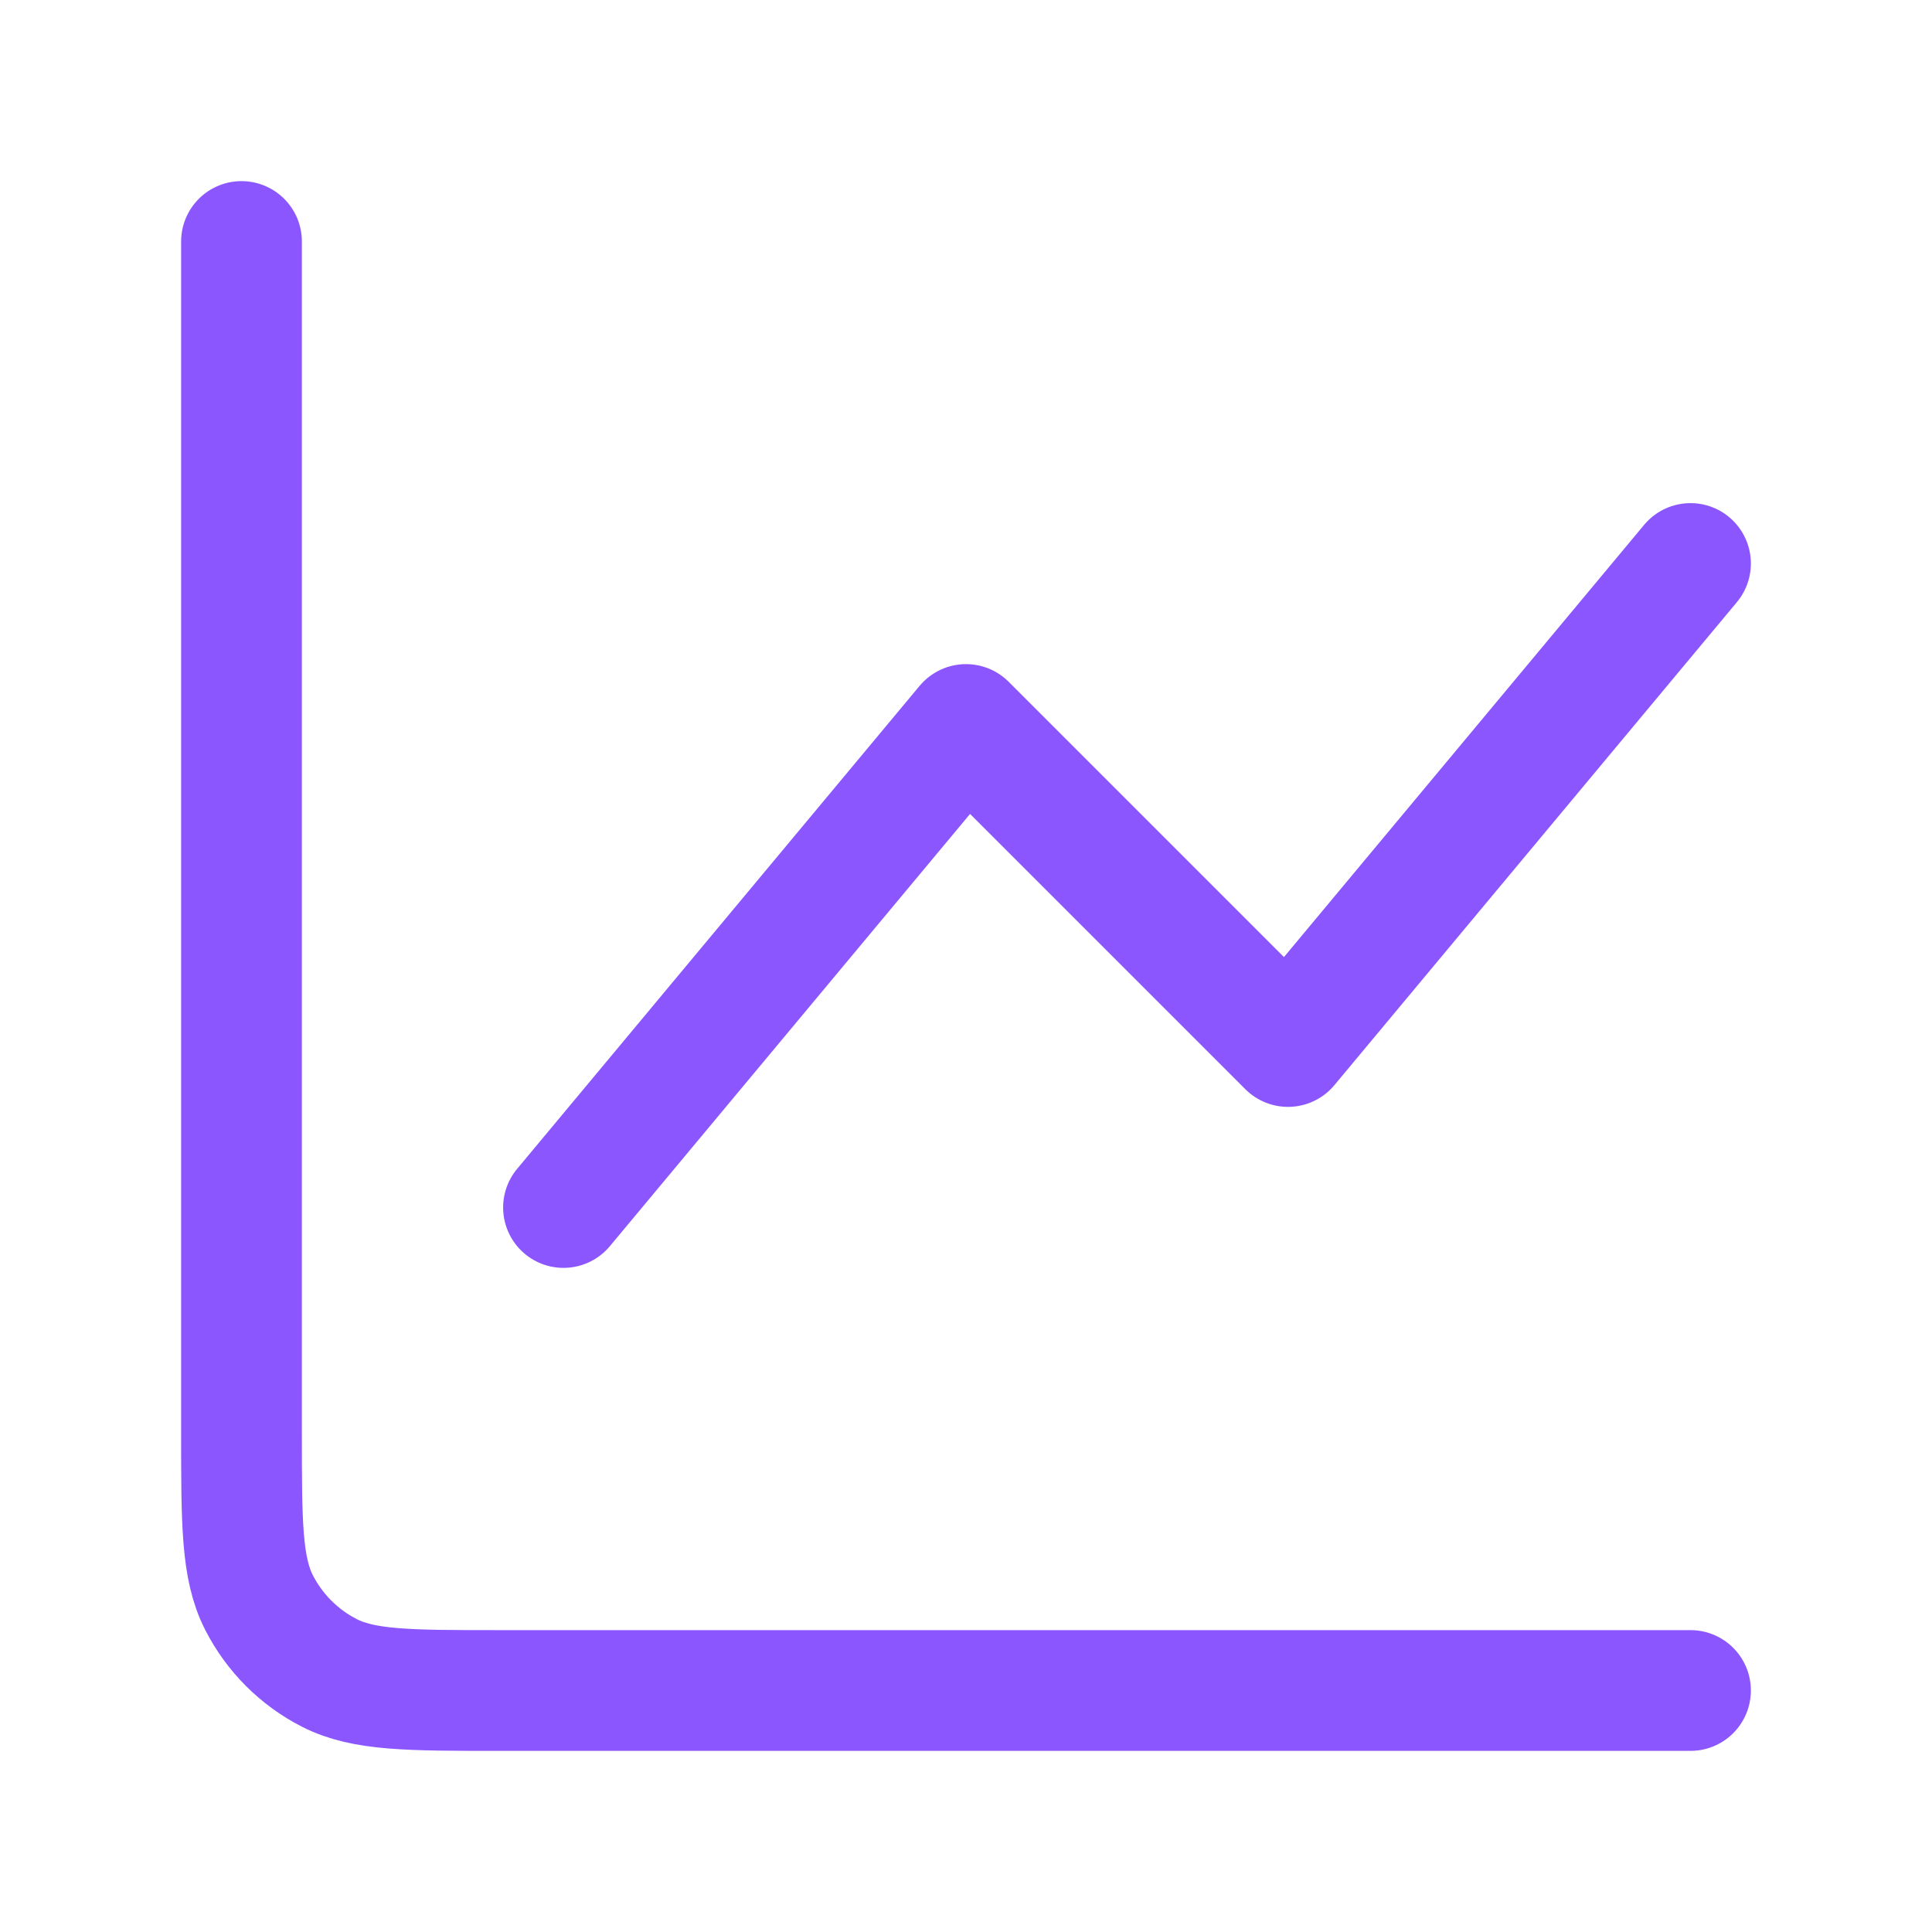
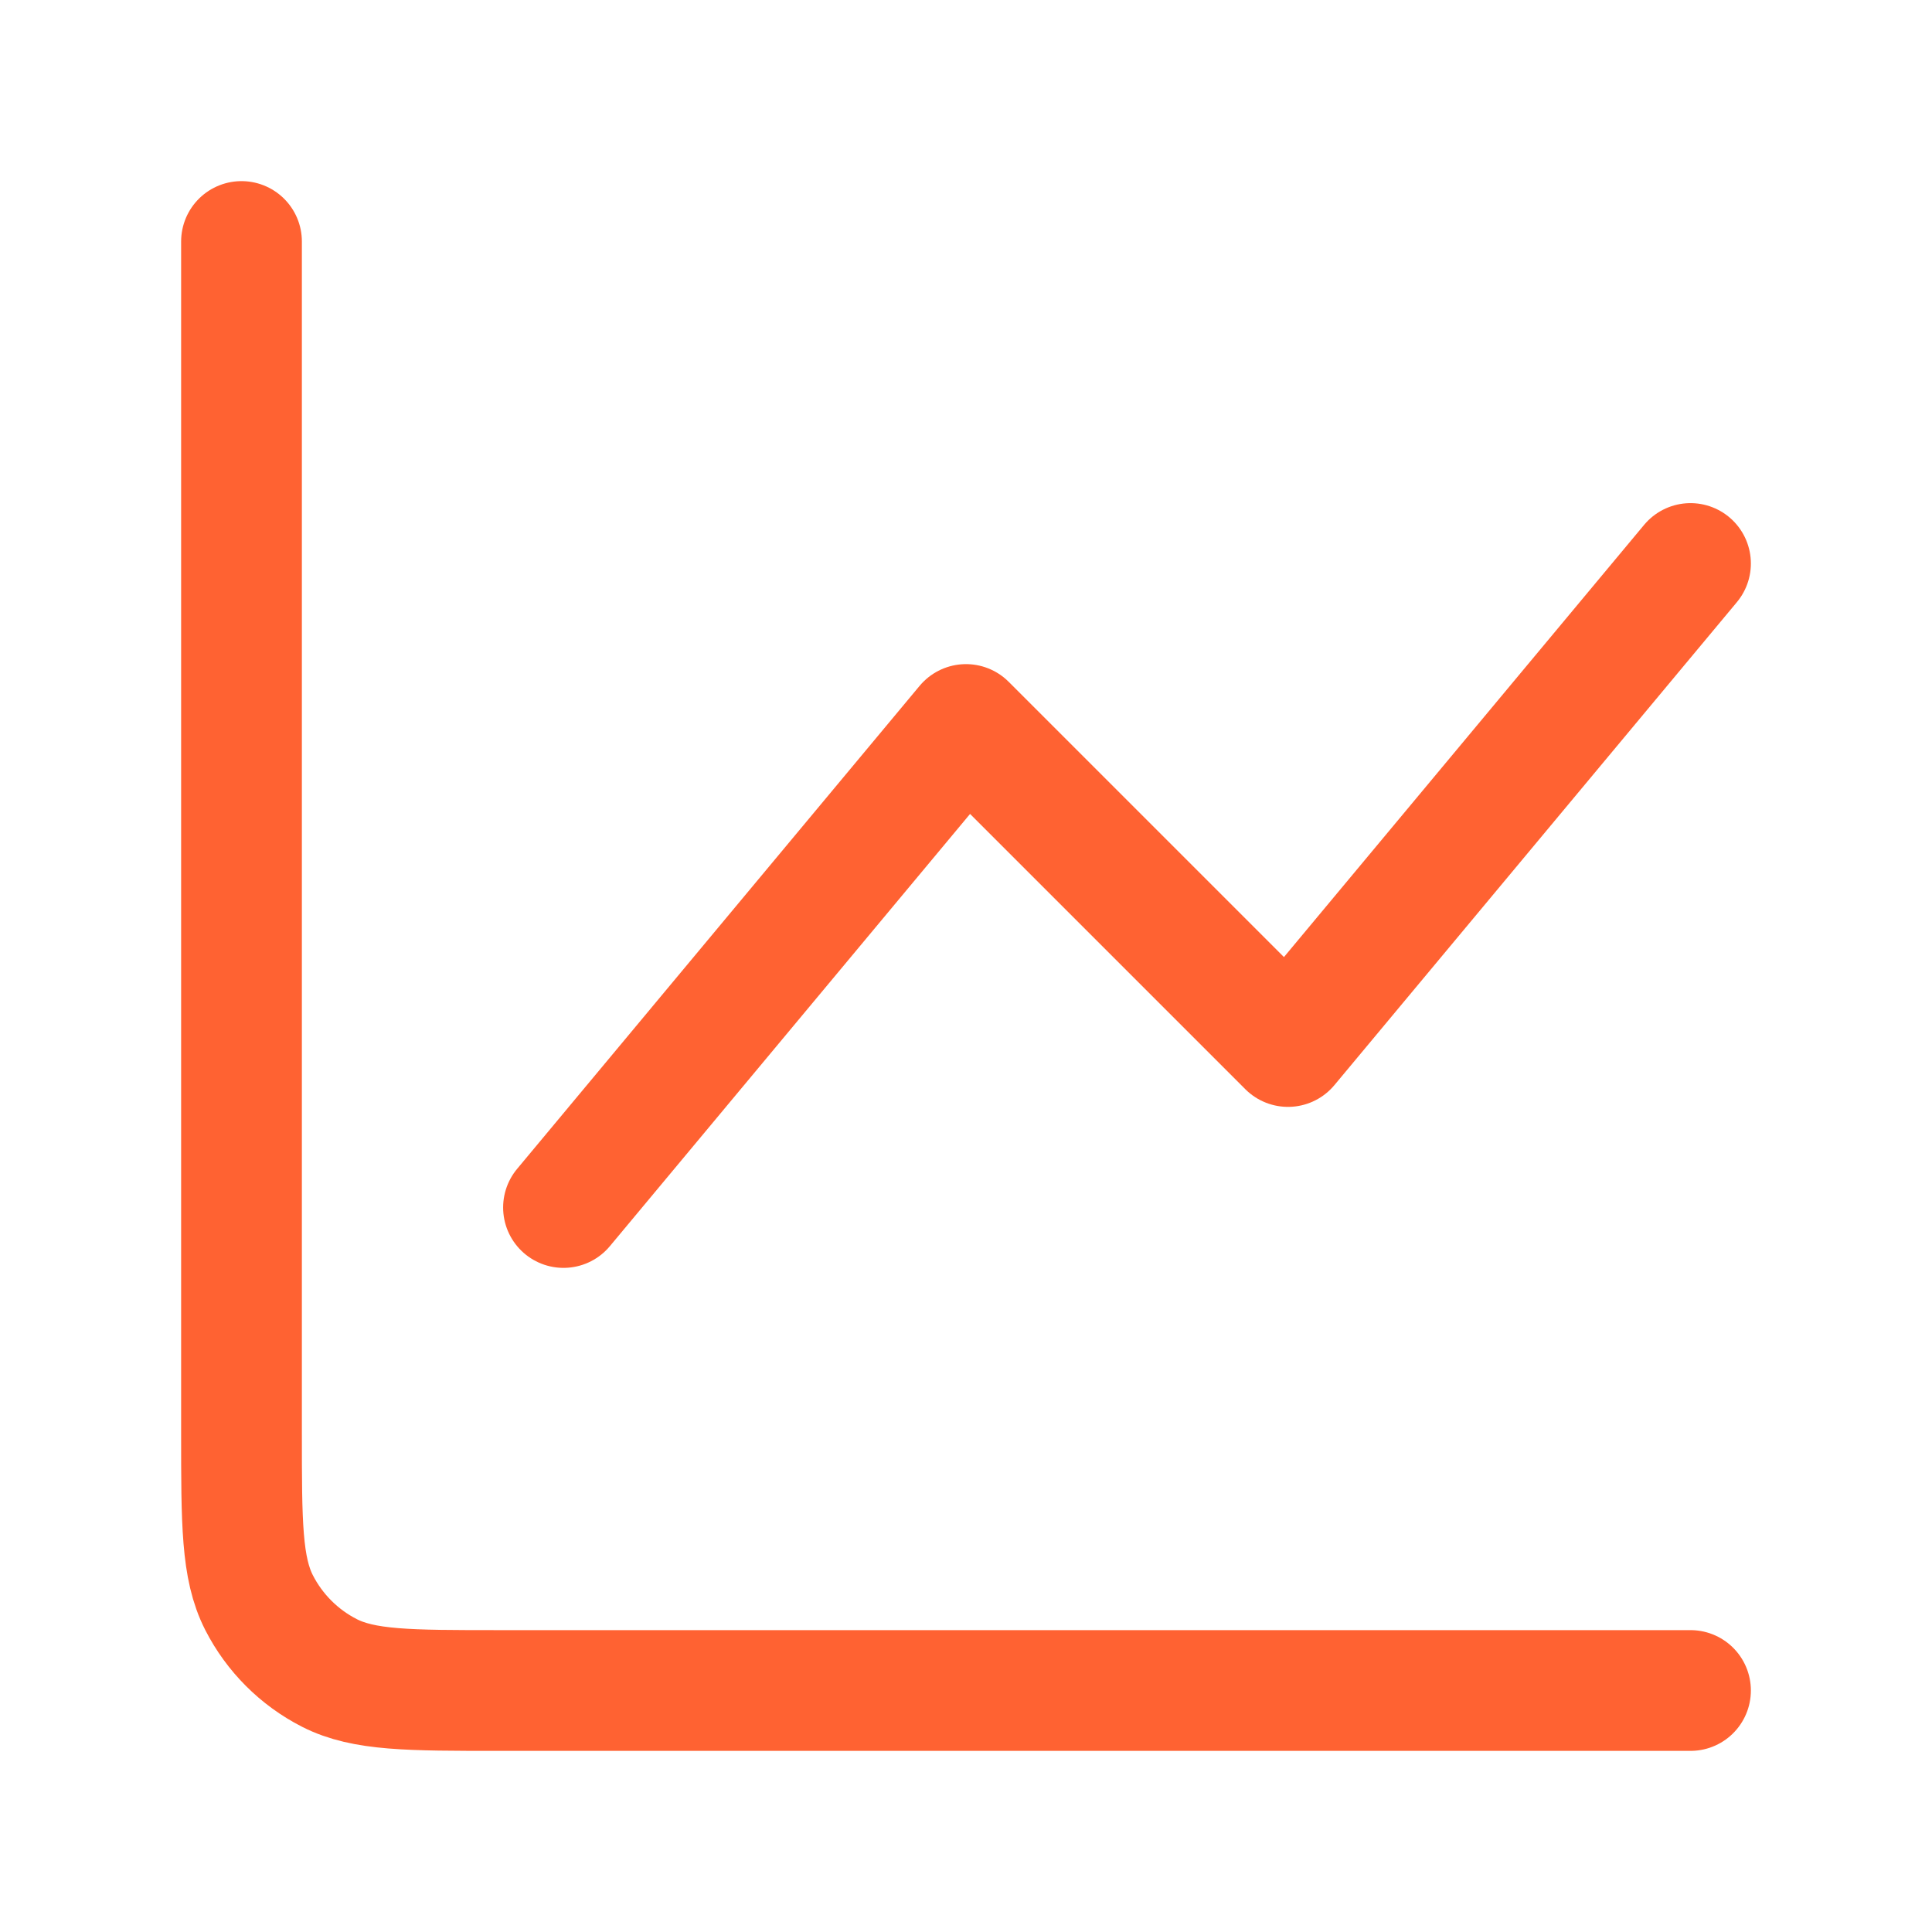
<svg xmlns="http://www.w3.org/2000/svg" width="24" height="24" viewBox="0 0 24 24" fill="none">
-   <path d="M21 21H6.2C5.08 21 4.52 21 4.092 20.782C3.716 20.59 3.41 20.284 3.218 19.908C3 19.48 3 18.92 3 17.8V3M7 15L12 9L16 13L21 7" stroke="#8C56FF" stroke-width="1.5" stroke-linecap="round" stroke-linejoin="round" />
+   <path d="M21 21H6.2C5.08 21 4.52 21 4.092 20.782C3.716 20.59 3.41 20.284 3.218 19.908C3 19.48 3 18.92 3 17.8V3M7 15L12 9L16 13L21 7" stroke="#FF6232" stroke-width="1.5" stroke-linecap="round" stroke-linejoin="round" />
</svg>
